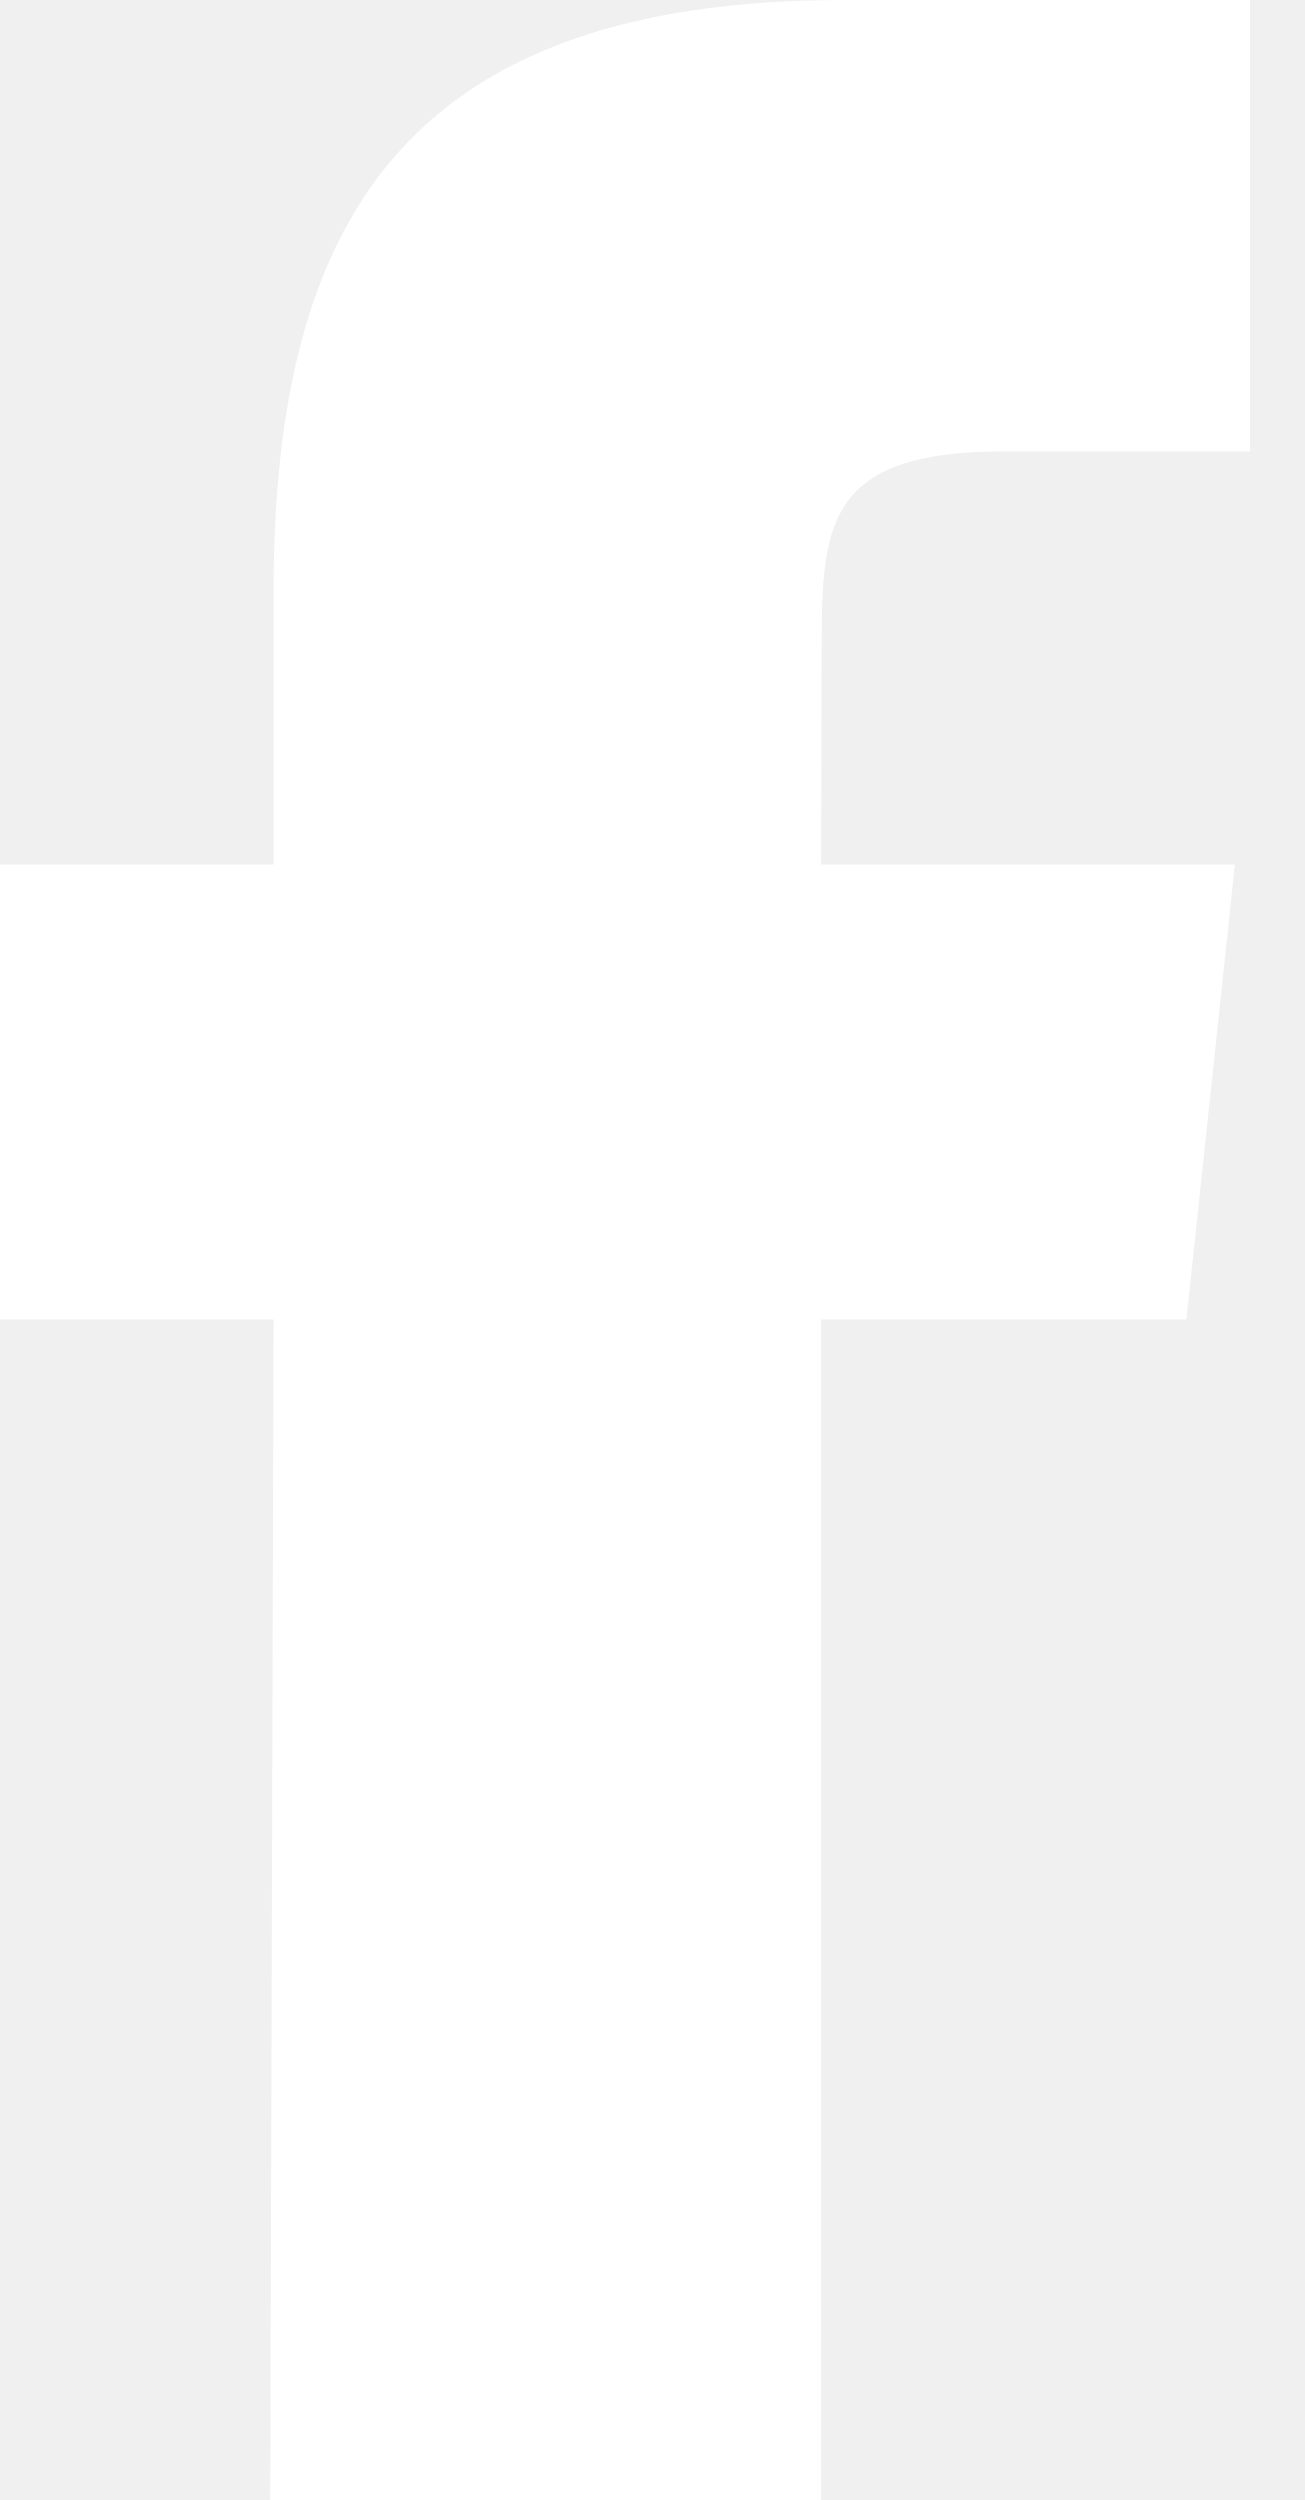
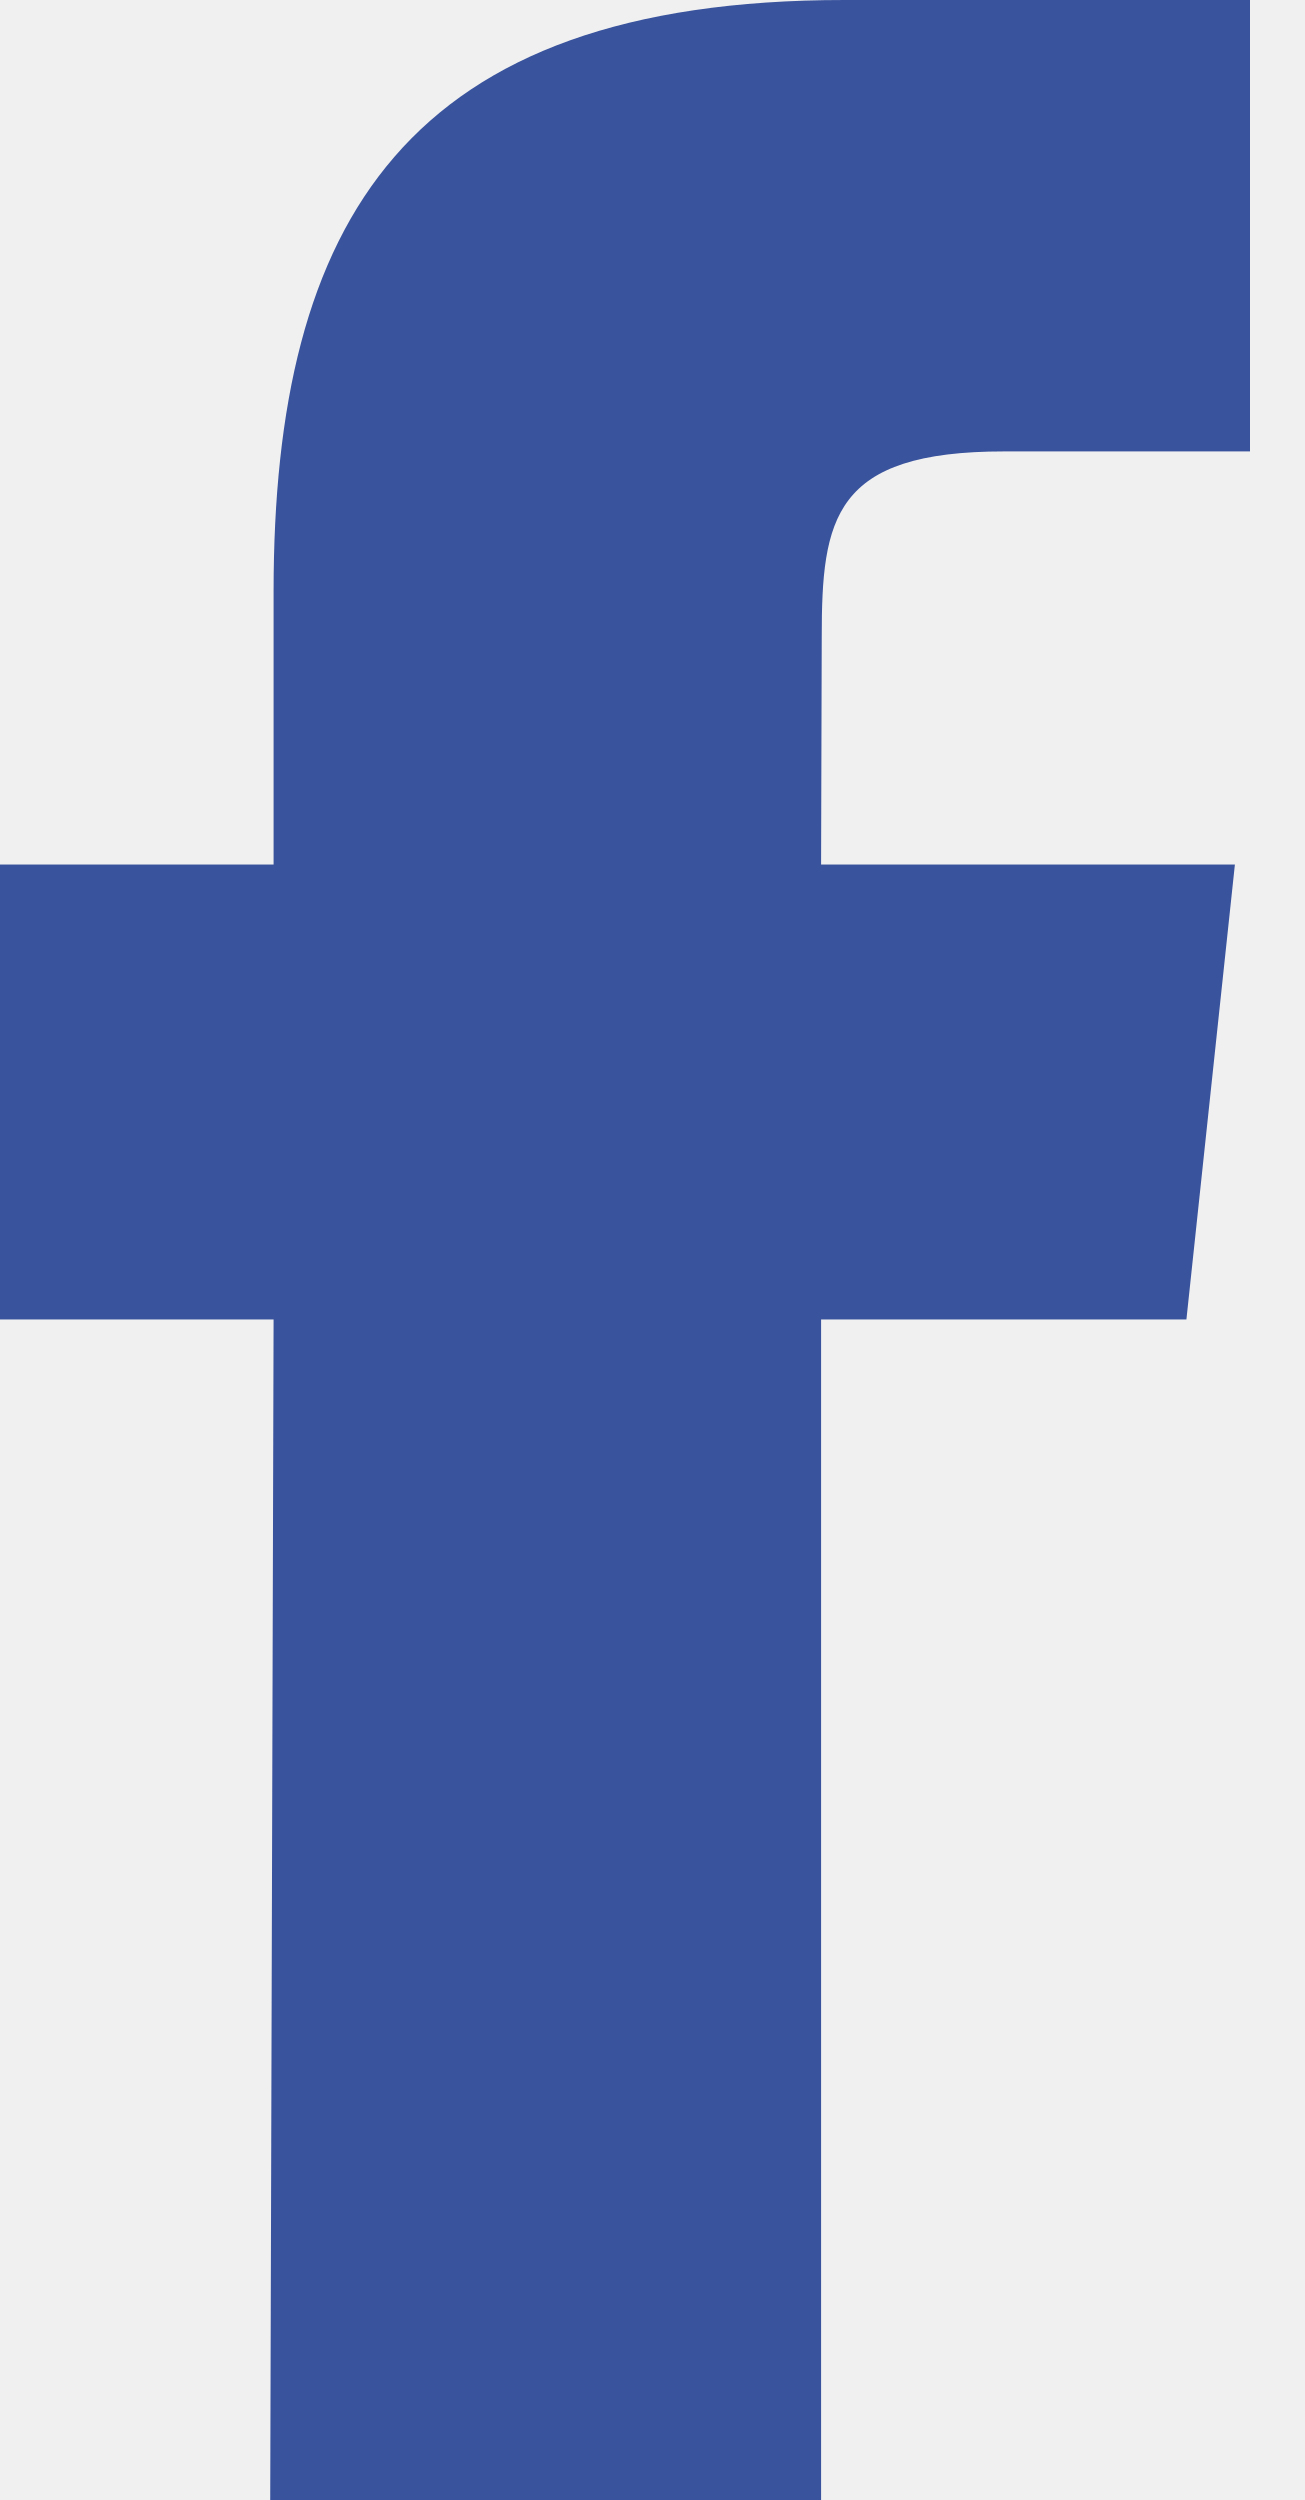
<svg xmlns="http://www.w3.org/2000/svg" width="12px" height="23px" viewBox="0 0 12 23" version="1.1">
  <g id="Page-2" stroke="none" stroke-width="1" fill="none" fill-rule="evenodd">
-     <g id="dashboard-2" transform="translate(-868, -24)" fill="#FFFFFF">
-       <g id="twitter" transform="translate(850, 14)">
+     <g id="dashboard-2-copy" transform="translate(-972, -25)" fill="#39539D">
+       <g id="twitter" transform="translate(949, 15)">
        <g id="Group-2">
-           <g id="fb" transform="translate(18, 10)">
+           <g id="fb" transform="translate(23, 10)">
            <path d="M2.486,23 L2.517,12.139 L0,12.139 L0,7.954 L2.517,7.954 L2.517,5.443 C2.517,2.031 3.732,0 7.77,0 L11.5,0 L11.5,4.153 L9.237,4.153 C7.665,4.153 7.56,4.77 7.56,5.861 L7.554,7.954 L11.361,7.954 L10.915,12.139 L7.554,12.139 L7.554,23 L2.486,23 Z" id="Path" />
          </g>
        </g>
      </g>
    </g>
  </g>
</svg>
